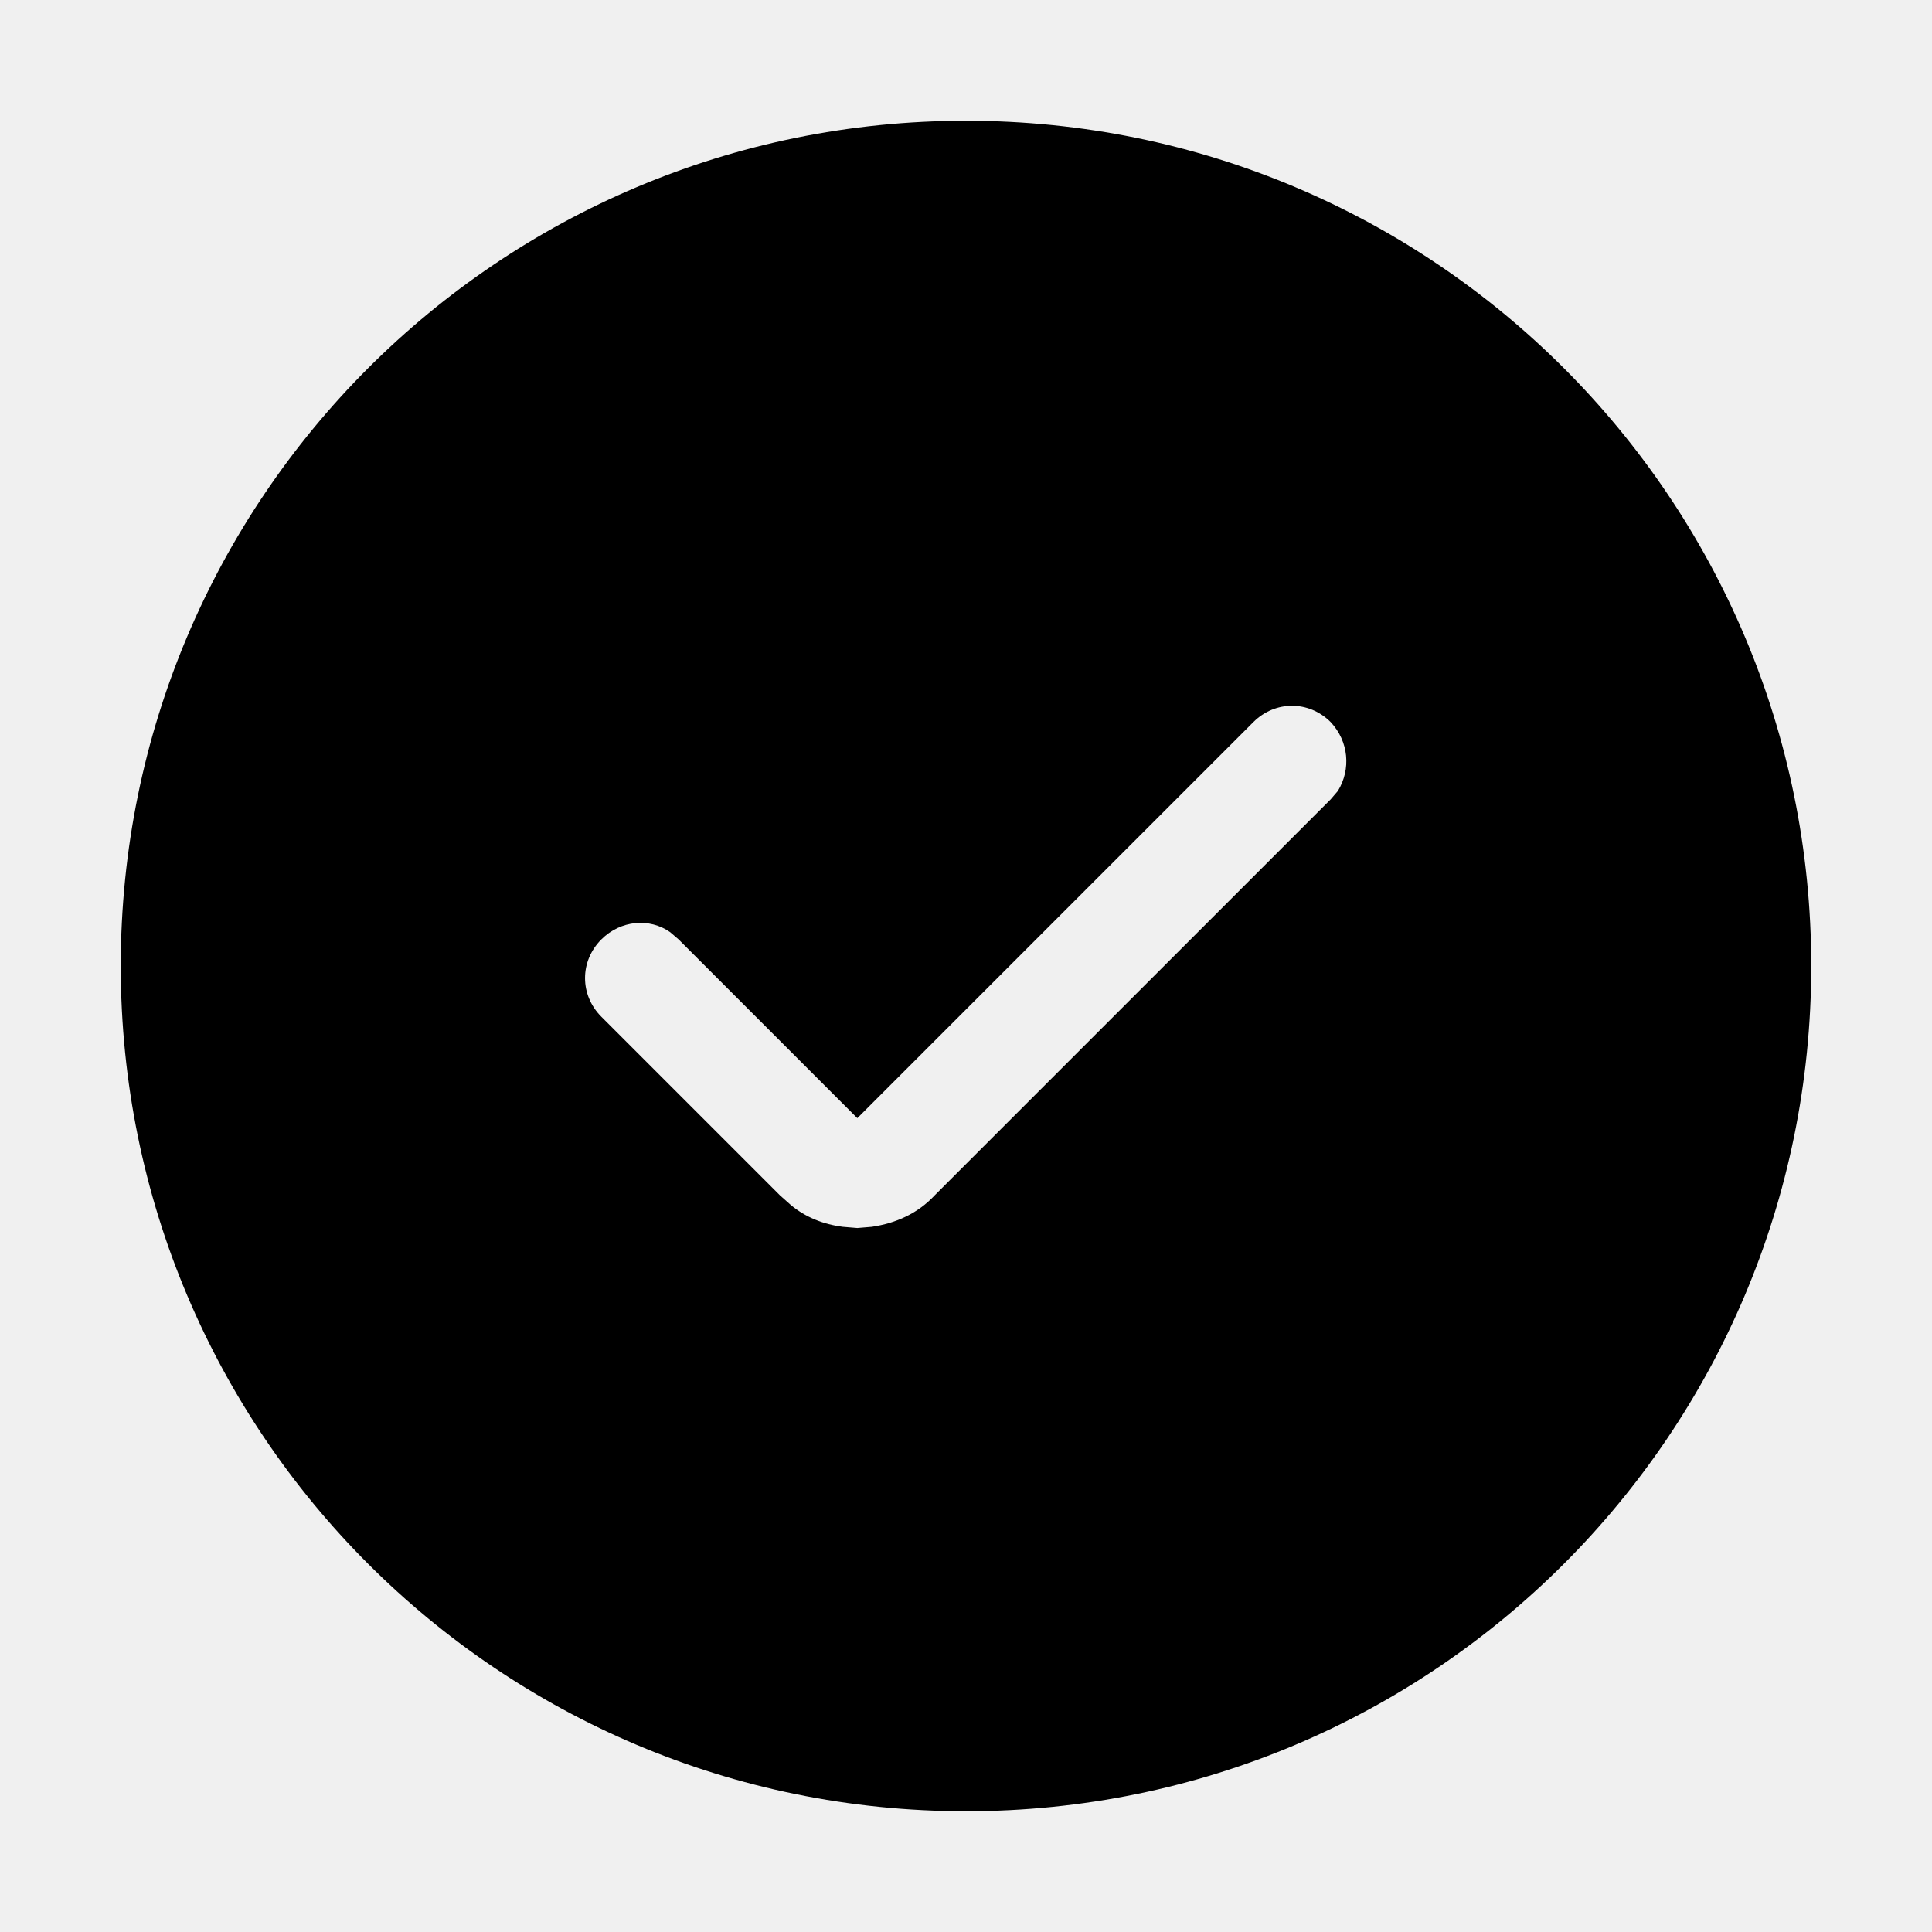
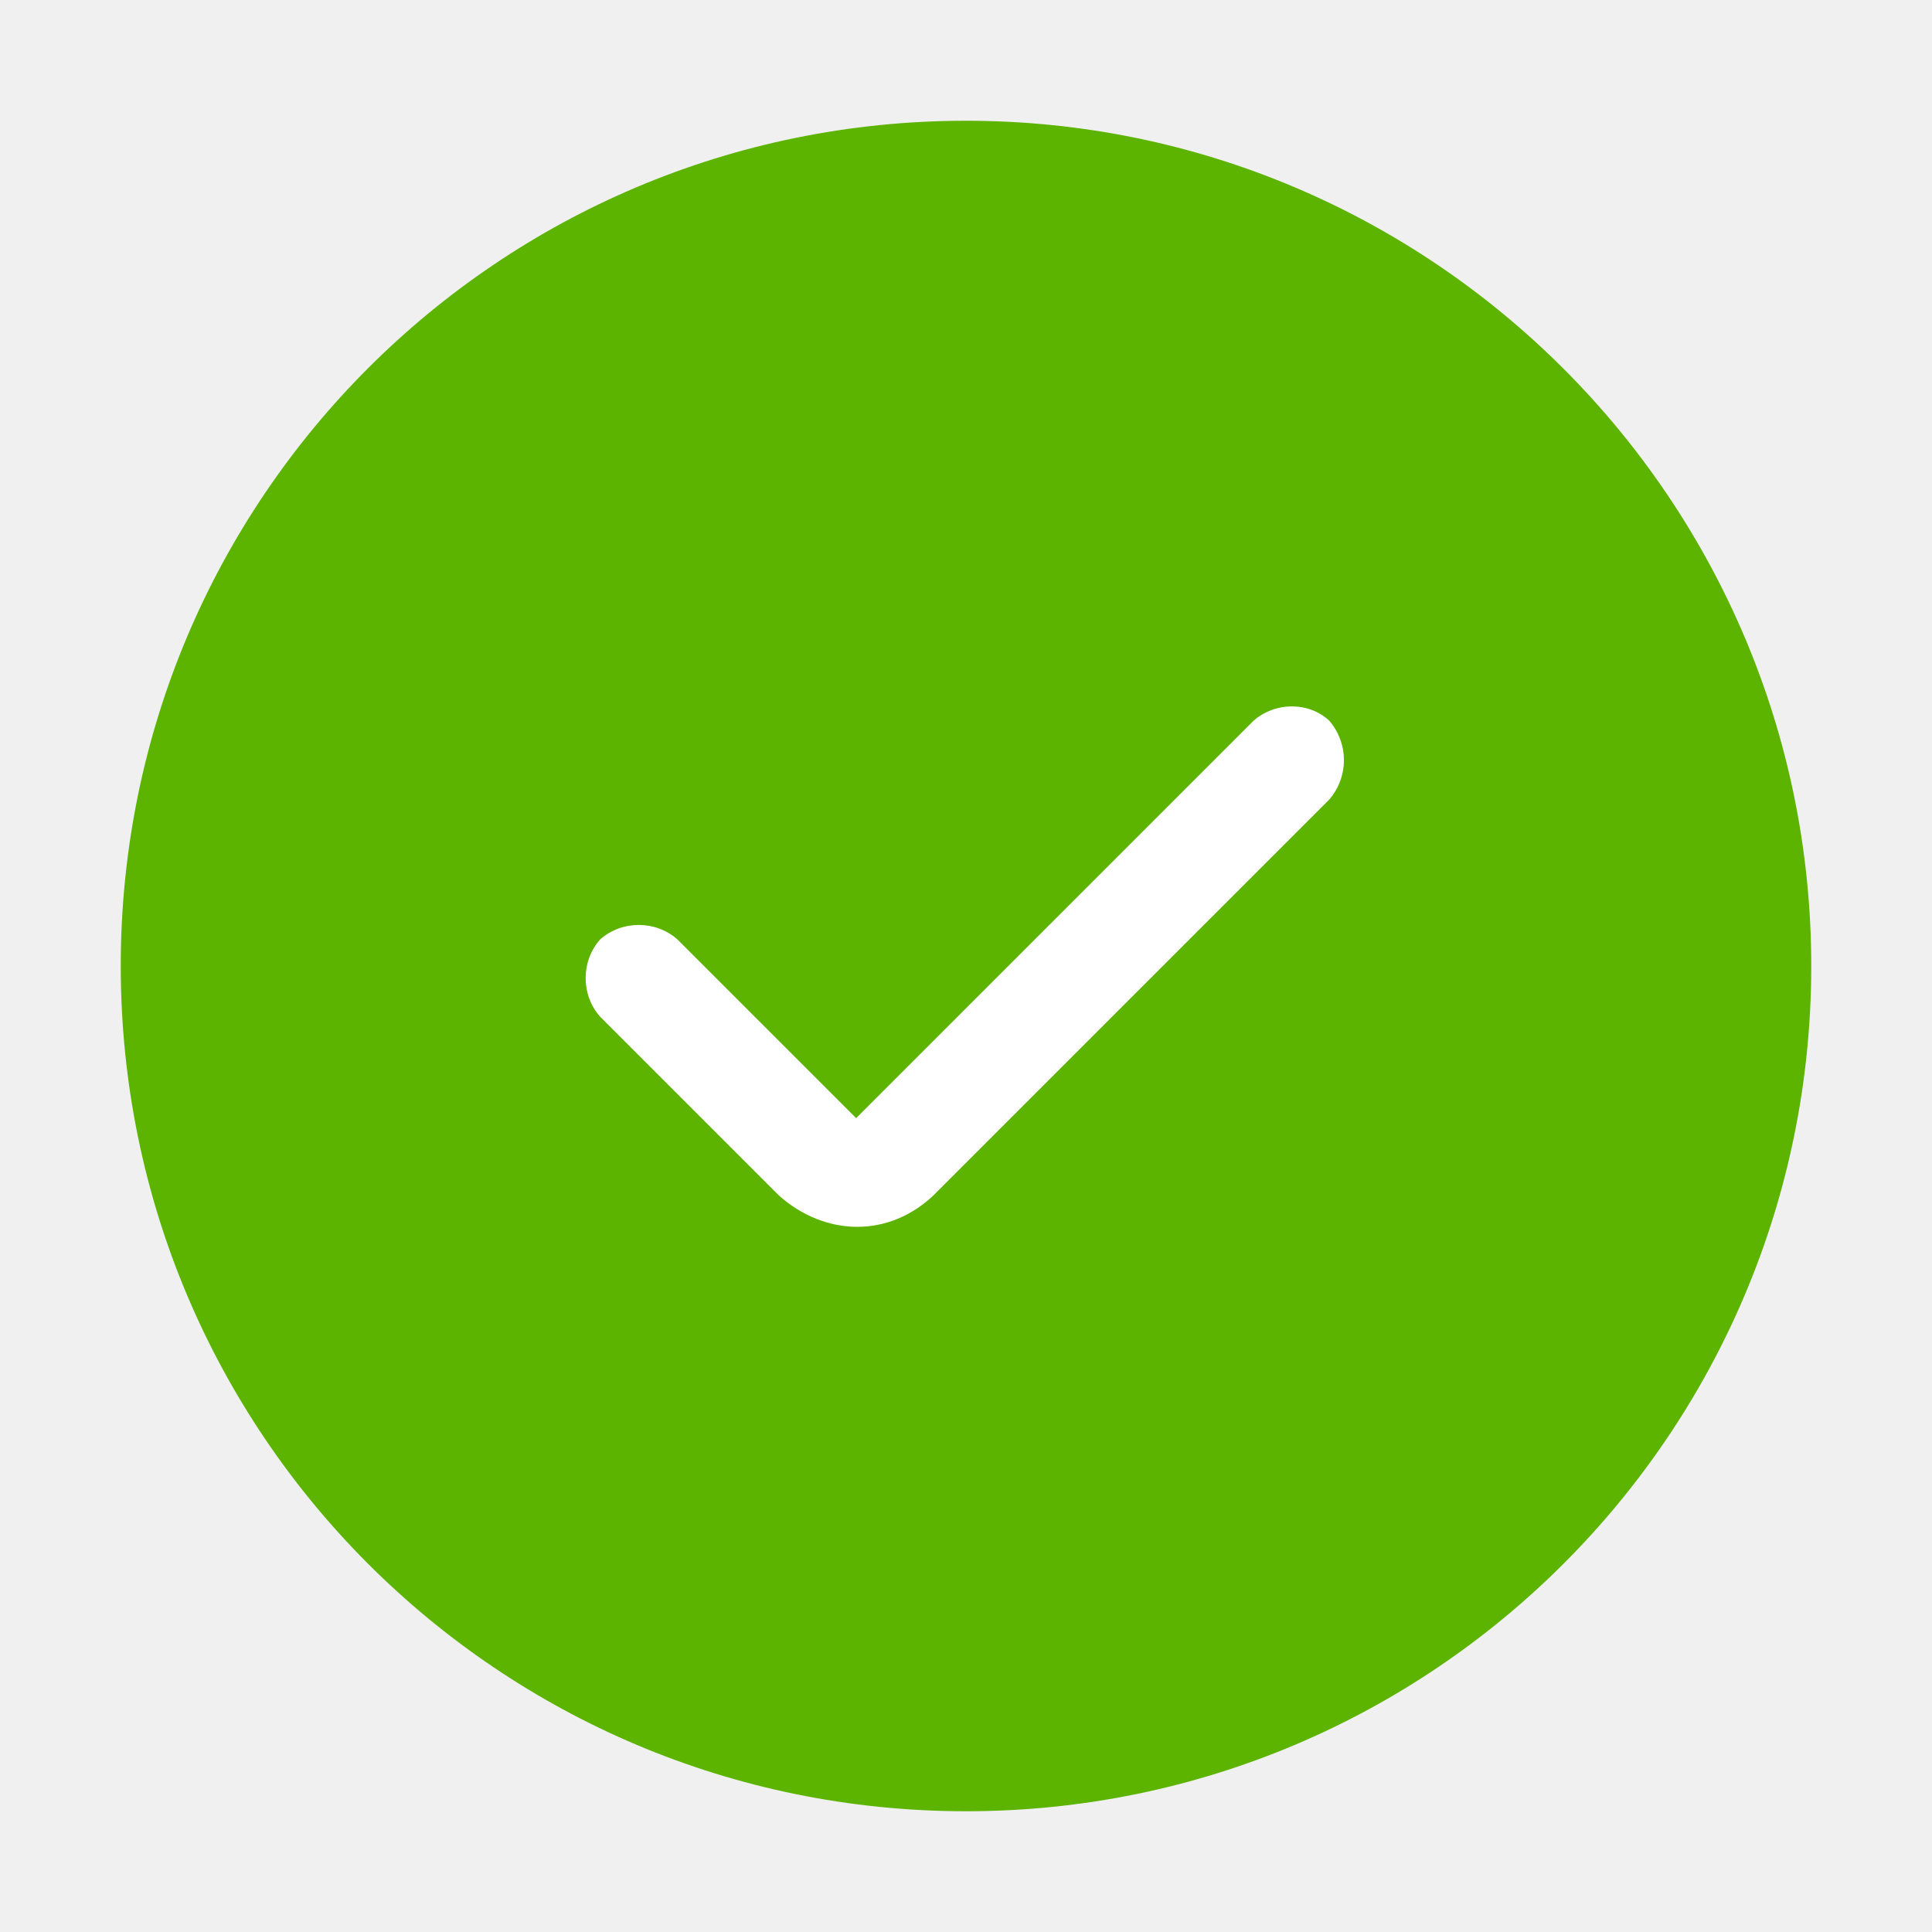
- <svg xmlns="http://www.w3.org/2000/svg" version="1.1" id="图层_1" x="0px" y="0px" viewBox="0 0 16 16" style="enable-background:new 0 0 16 16;" xml:space="preserve">
-   <style type="text/css">
- 	.st0{fill:none;}
- 	.st1{fill-rule:evenodd;clip-rule:evenodd;}
- </style>
-   <rect id="矩形备份-4" class="st0" />
-   <path id="形状结合" class="st1" d="M8,1c3.87,0,7,3.13,7,7s-3.13,7-7,7s-7-3.13-7-7S4.13,1,8,1z M11.02,5.98  c-0.18-0.18-0.46-0.18-0.64,0l0,0L7.1,9.26L5.62,7.78L5.55,7.72c-0.17-0.12-0.41-0.1-0.57,0.06c-0.18,0.18-0.18,0.46,0,0.64l0,0  L6.46,9.9l0.09,0.08c0.12,0.1,0.27,0.16,0.43,0.18l0,0l0.12,0.01l0.12-0.01c0.2-0.03,0.38-0.11,0.52-0.26l0,0l3.28-3.28l0.06-0.07  C11.19,6.37,11.17,6.14,11.02,5.98z" />
+ <svg xmlns="http://www.w3.org/2000/svg" id="_图层_1" data-name="图层 1" viewBox="0 0 16 16">
+   <defs>
+     <style>
+       .cls-1 {
+         fill: #5cb300;
+       }
+ 
+       .cls-1, .cls-2 {
+         fill-rule: evenodd;
+       }
+ 
+       .cls-2 {
+         fill: #fff;
+       }
+     </style>
+   </defs>
+   <path id="_路径" data-name="路径" class="cls-1" d="m8,1c-3.87,0-7,3.13-7,7s3.13,7,7,7,7-3.14,7-7S11.86,1,8,1Z" />
+   <path id="_形状结合" data-name="形状结合" class="cls-2" d="m10.38,5.97c.18-.16.46-.16.63,0h0c.16.19.16.46,0,.65l-3.28,3.28c-.18.17-.4.26-.63.26s-.46-.09-.65-.26l-1.48-1.48c-.16-.18-.16-.46,0-.64.18-.16.46-.16.64,0l1.48,1.48,3.28-3.28Z" />
</svg>
